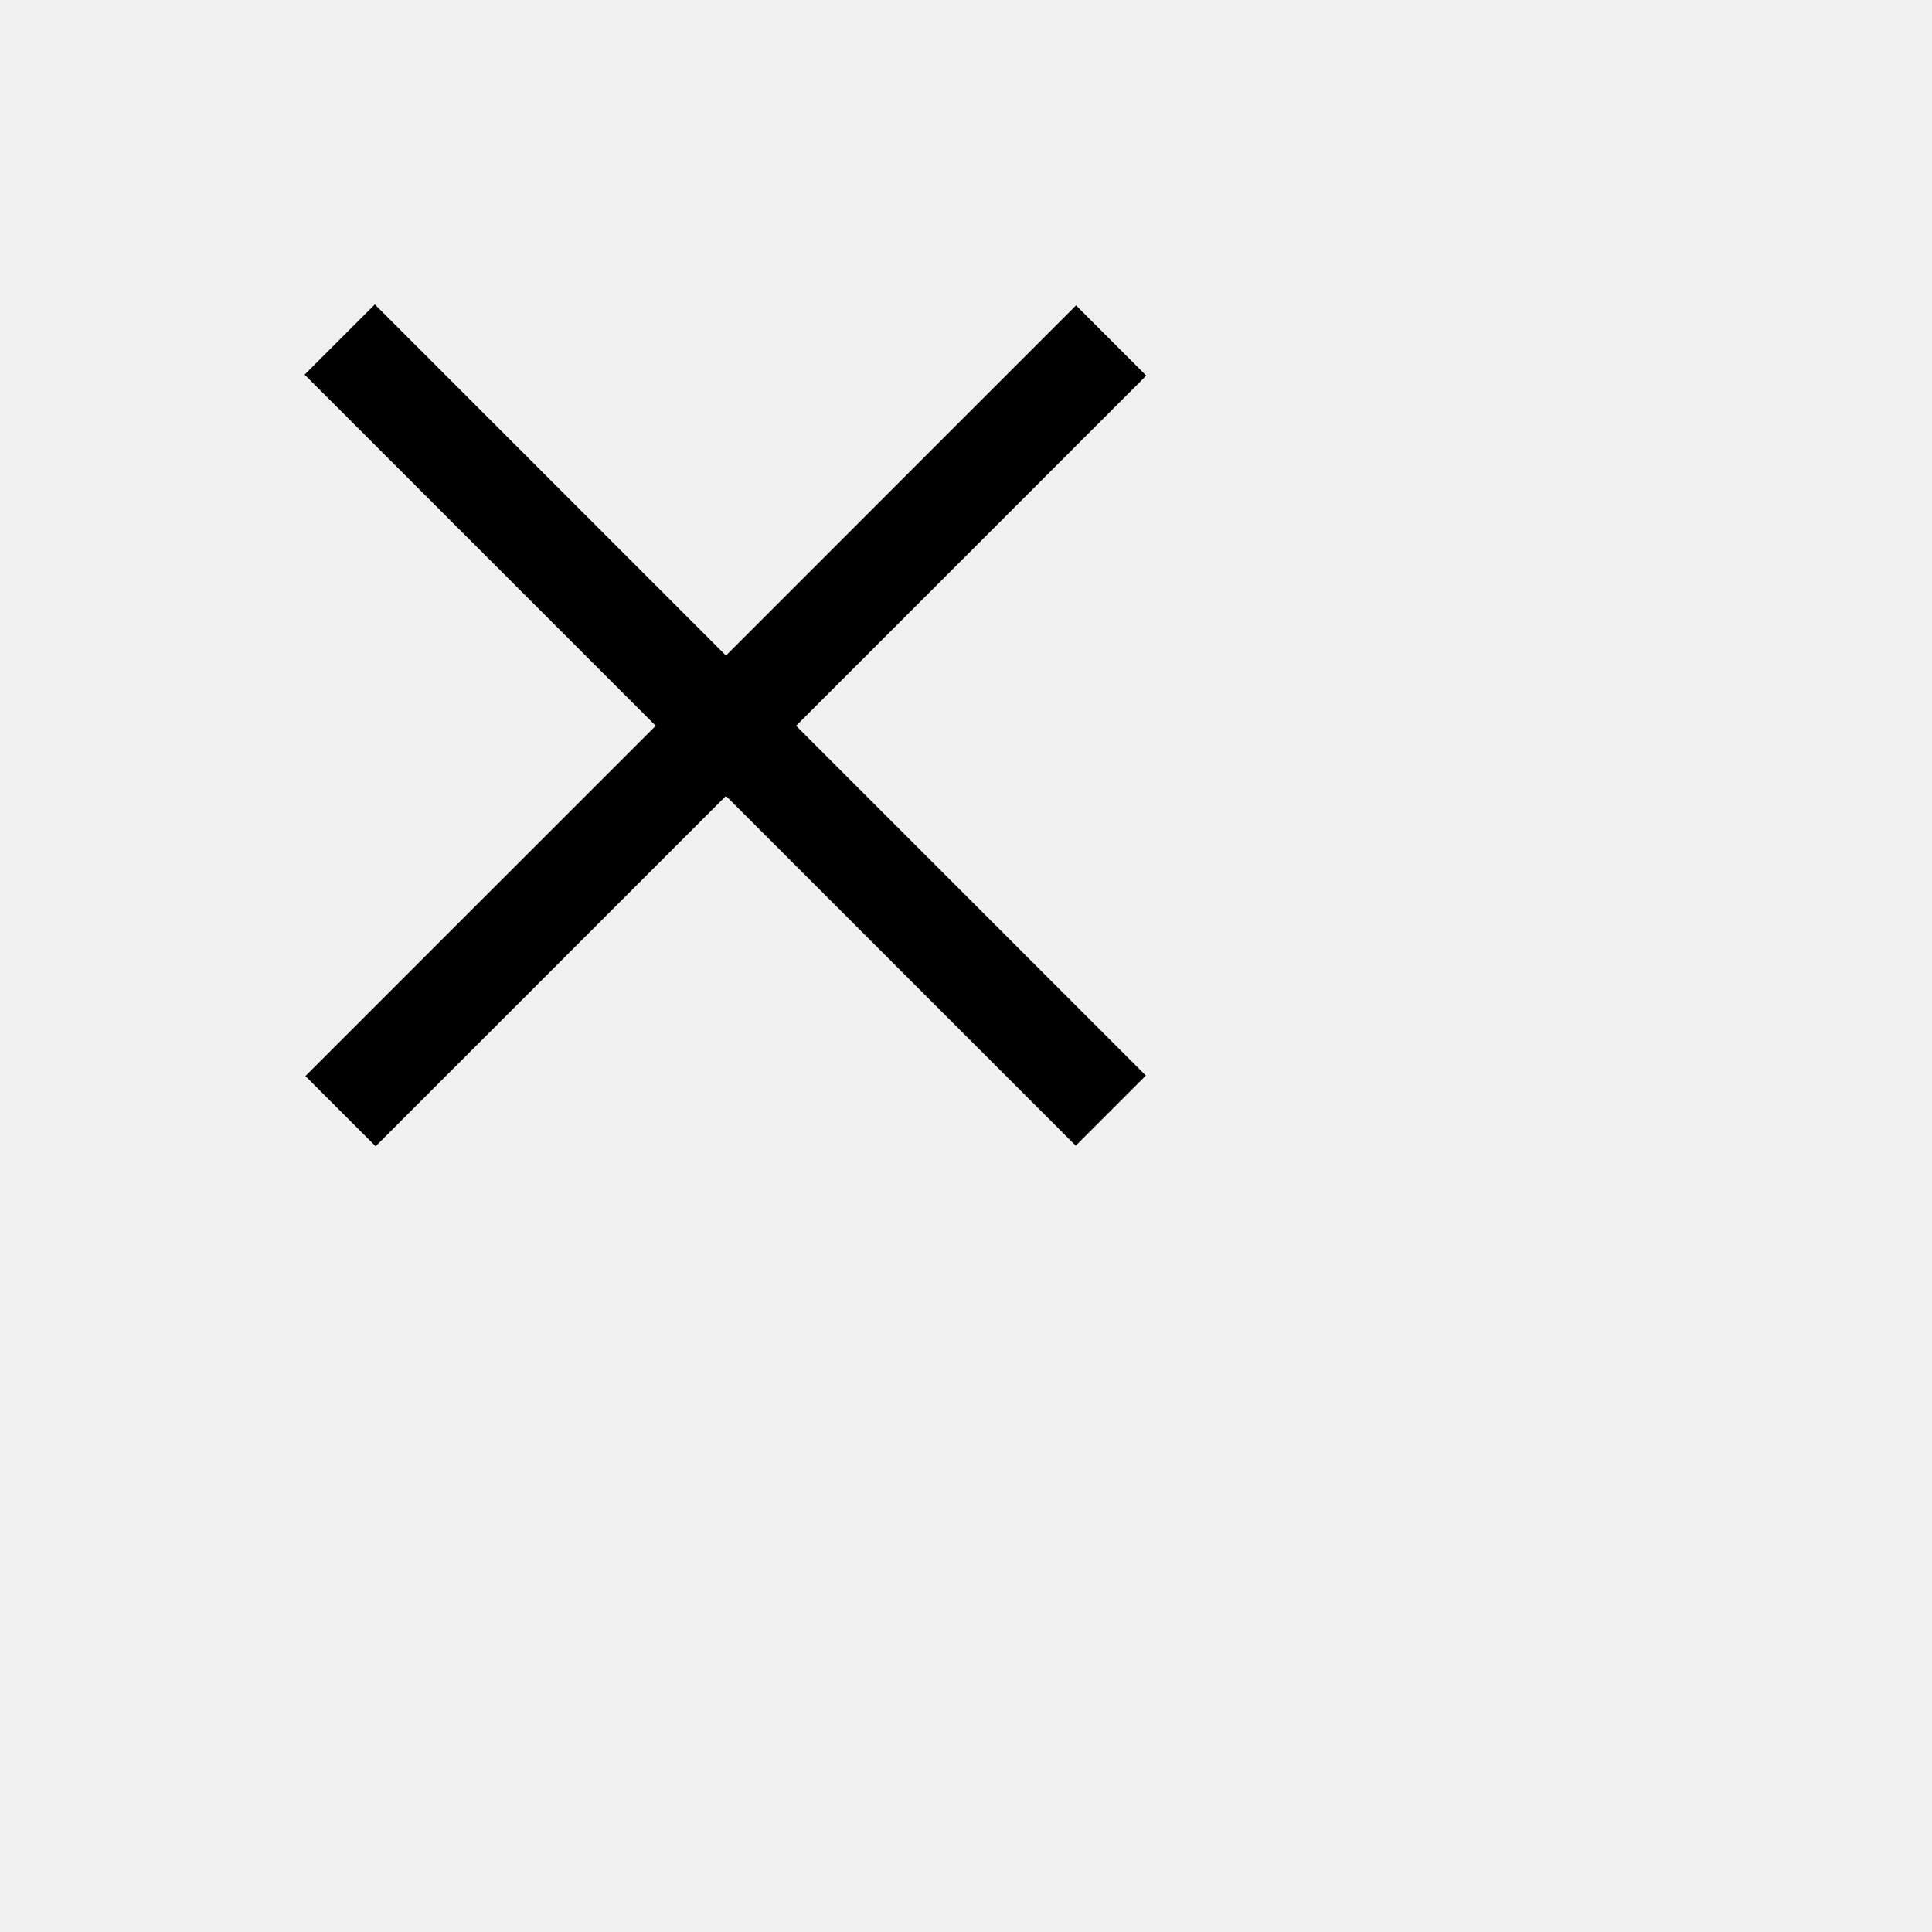
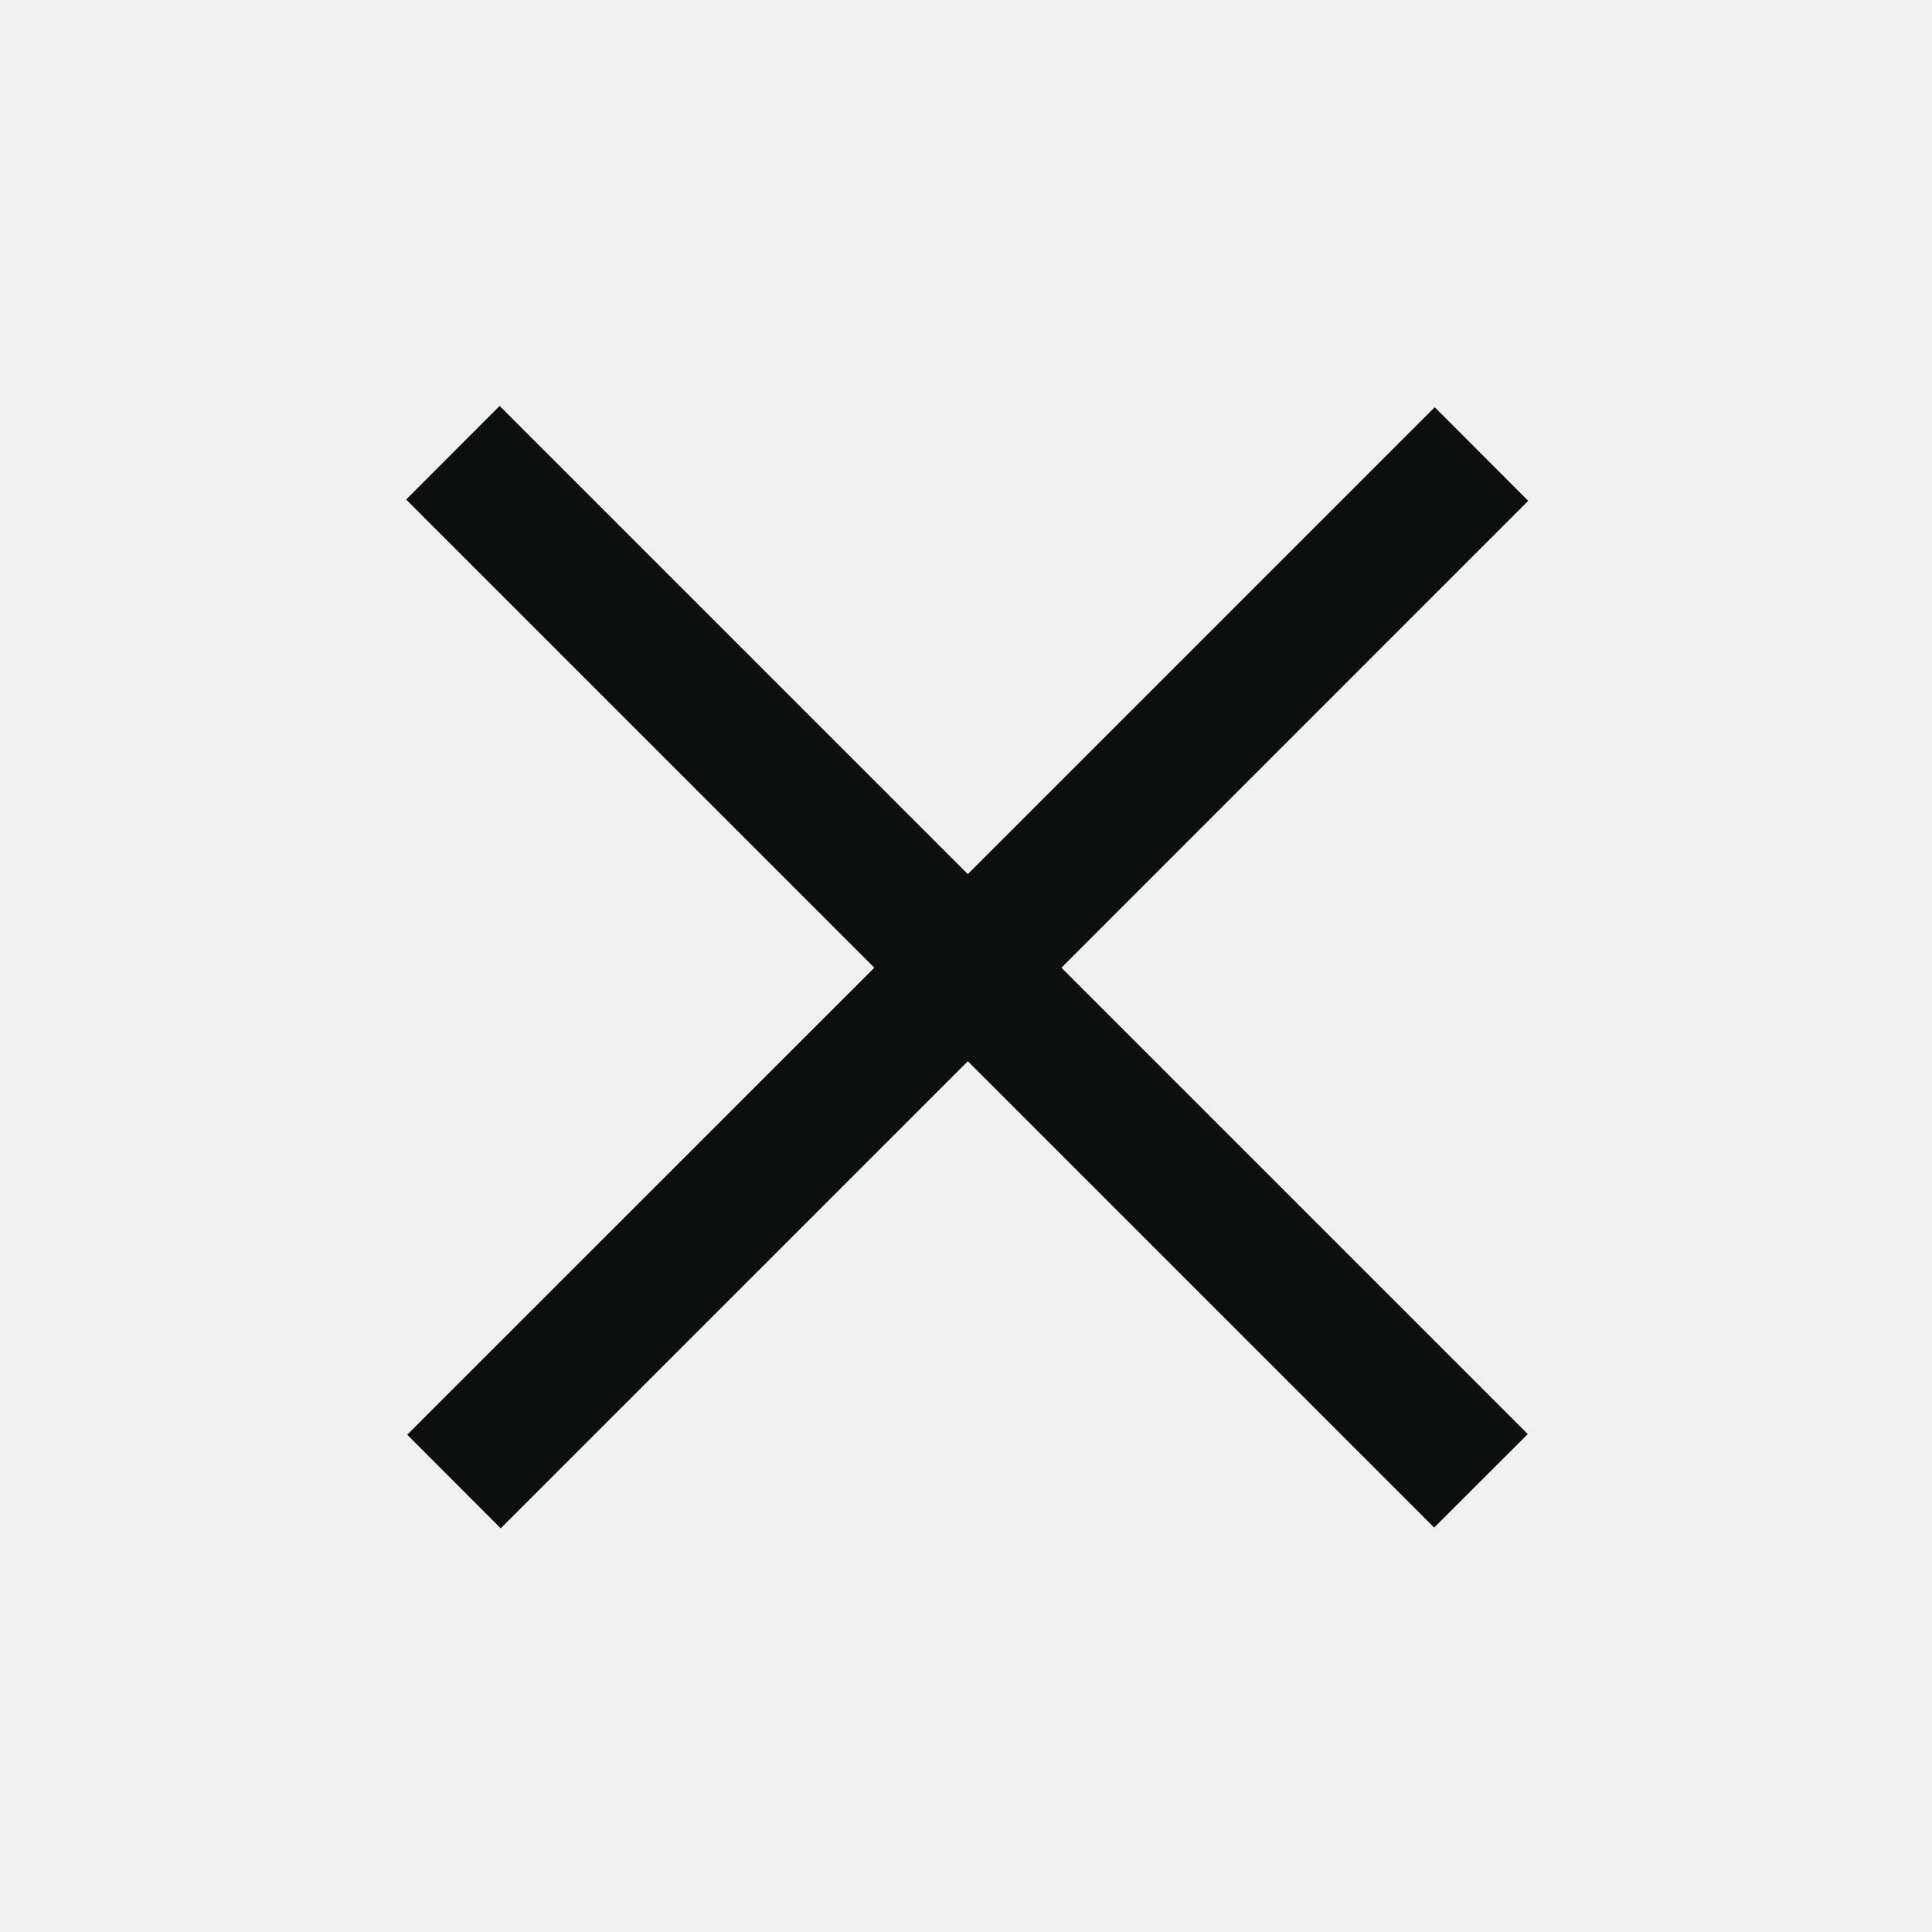
- <svg xmlns="http://www.w3.org/2000/svg" viewBox="0 0 24 24" fill="none">
-   <path fill-rule="evenodd" clip-rule="evenodd" d="M3.784 4.654L8.146 9.016L3.794 13.367L4.666 14.239L9.018 9.887L13.363 14.232L14.234 13.361L9.889 9.016L14.239 4.666L13.367 3.794L9.018 8.144L4.656 3.782L3.784 4.654Z" fill="currentColor" />
+ <svg xmlns="http://www.w3.org/2000/svg" width="18" height="18" viewBox="0 0 18 18" fill="none">
+   <g clip-path="url(#clip0_2336_35)">
+     <path fill-rule="evenodd" clip-rule="evenodd" d="M3.784 4.654L8.146 9.016L3.794 13.367L4.665 14.239L9.017 9.887L13.362 14.232L14.234 13.361L9.889 9.016L14.238 4.666L13.367 3.794L9.017 8.144L4.655 3.782L3.784 4.654Z" fill="#0D0F0E" />
+   </g>
+   <defs>
+     <clipPath id="clip0_2336_35">
+       <rect width="18" height="18" fill="white" />
+     </clipPath>
+   </defs>
</svg>
